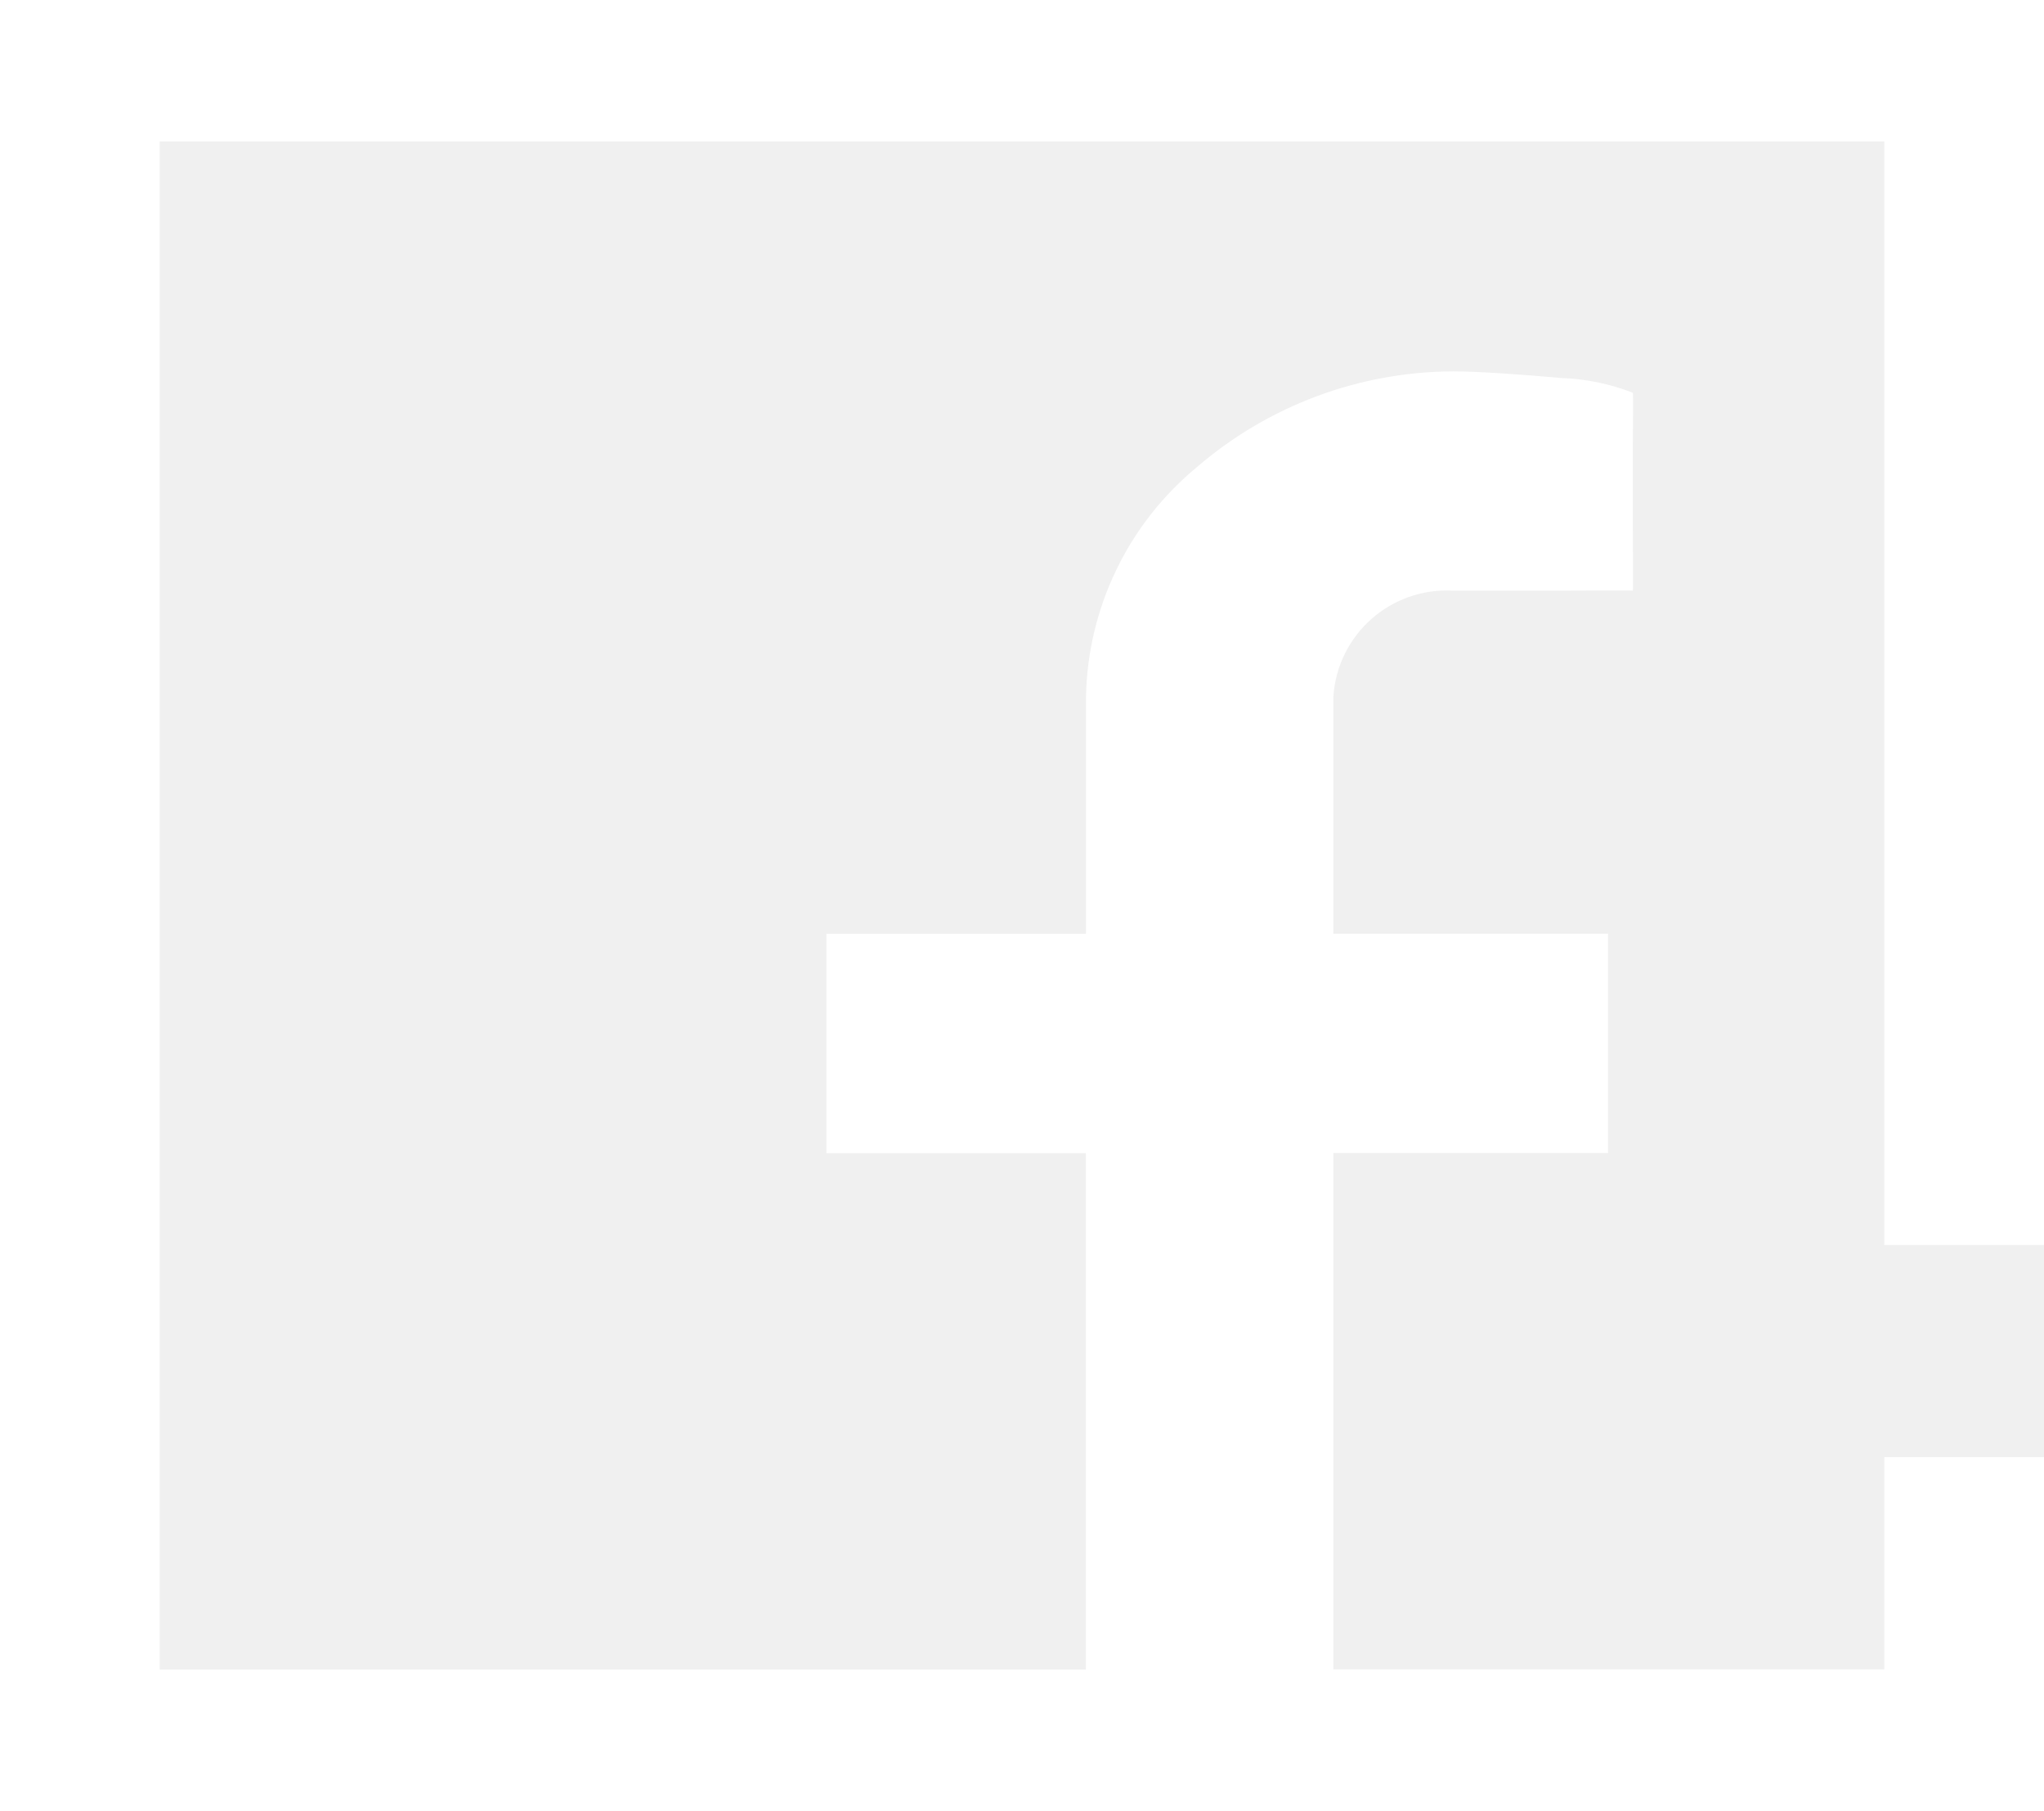
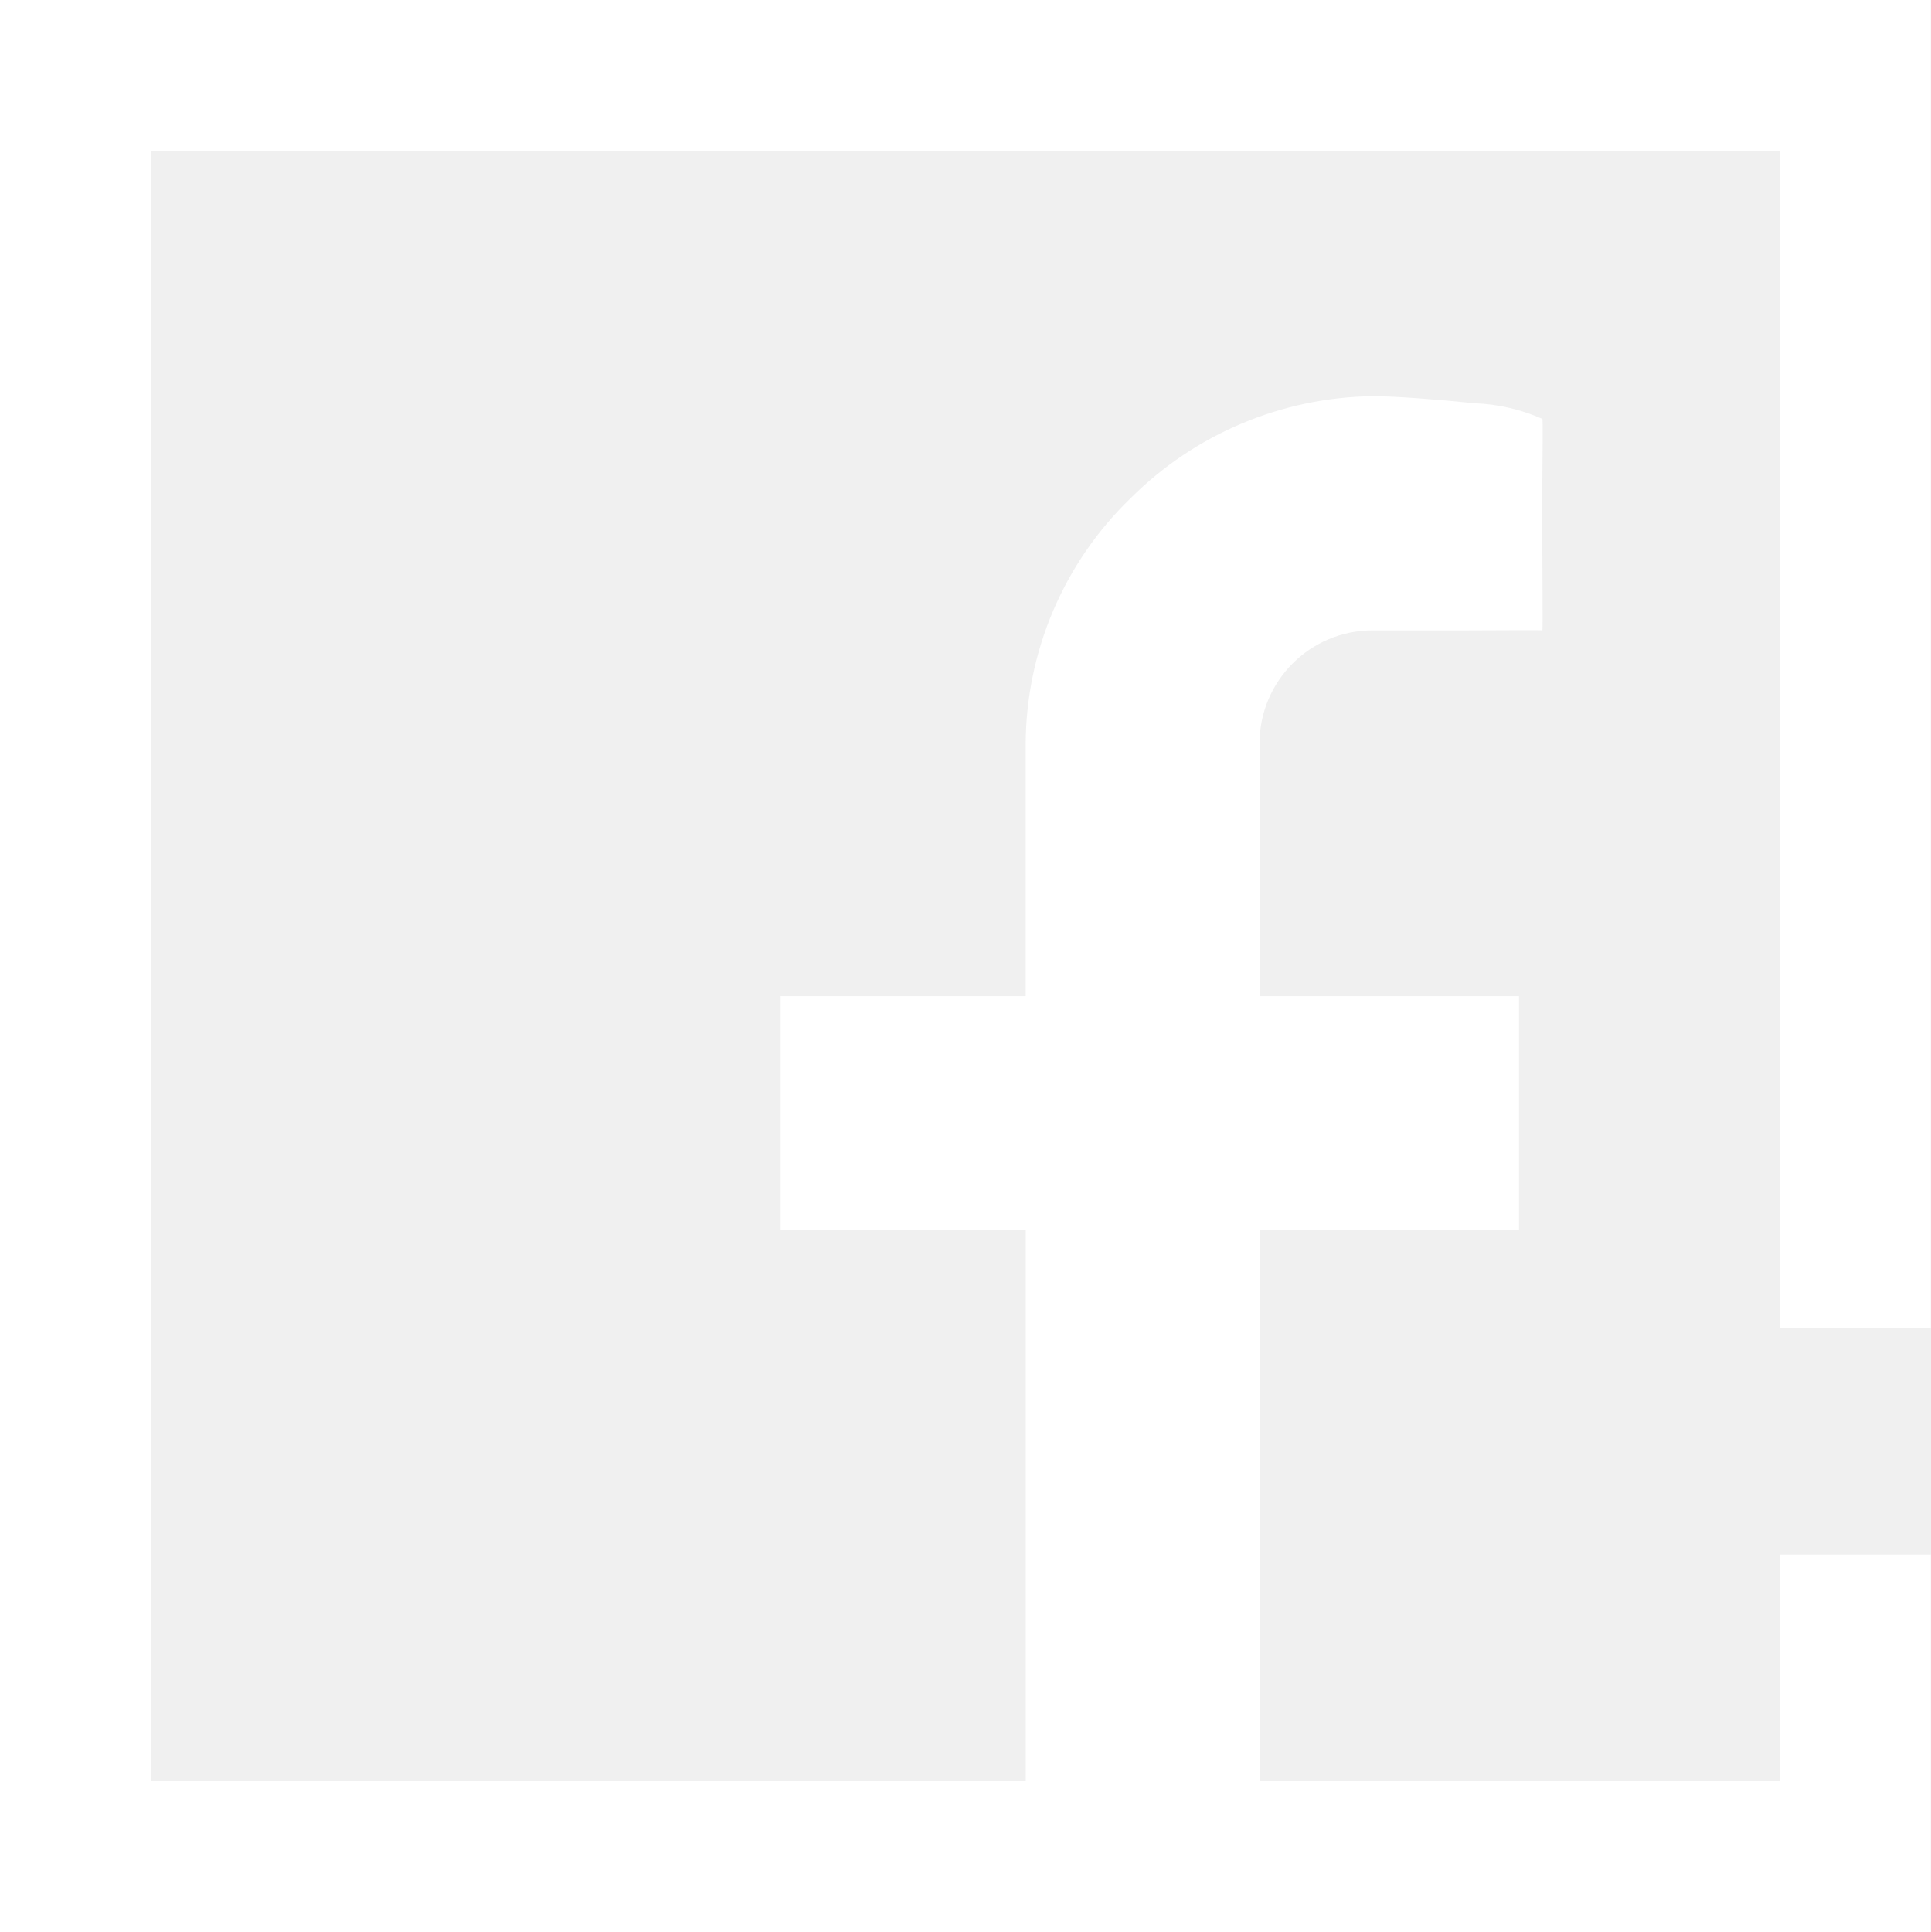
- <svg xmlns="http://www.w3.org/2000/svg" width="39.138" height="34.675" viewBox="0 0 39.138 34.675">
-   <path d="M37.609,23.839h1.529V0H0S0,3.844,0,5.418V29.257c0,1.332,0,5.418,0,5.418H39.138V27.9H36.08v4.064H25.531V22.078H30.79v-4.2H25.531V13.342a2.174,2.174,0,0,1,2.293-2.032h1.911c.5,0,1.518-.009,1.529,0s0-1.047,0-1.355V8.585c0-.238.014-1.061,0-1.065a4.151,4.151,0,0,0-1.371-.282c-.775-.07-1.6-.127-2.069-.127a7.561,7.561,0,0,0-4.9,1.828,5.85,5.85,0,0,0-2.13,4.415v4.526H15.823v4.2h4.969v9.888H3.058V2.709H36.08v21.13Zm0,0" transform="translate(0)" fill="#fff" />
+ <svg xmlns="http://www.w3.org/2000/svg" width="32.47" height="32.487" viewBox="0 0 32.47 32.487">
+   <path id="facebook" d="M31.2,22.335H32.47V0H0S0,3.6,0,5.076V27.411c0,1.248,0,5.076,0,5.076H32.47V26.142H29.933v3.807H21.182V20.685h4.363V16.751H21.182V12.5a1.9,1.9,0,0,1,1.9-1.9H24.67c.413,0,1.259-.008,1.268,0s0-.981,0-1.269V8.044c0-.223.012-.994,0-1A3.107,3.107,0,0,0,24.8,6.781c-.643-.065-1.324-.119-1.716-.119a5.871,5.871,0,0,0-4.068,1.713,5.779,5.779,0,0,0-1.767,4.136v4.24H13.128v3.934H17.25v9.264H2.537V2.538h27.4v19.8Zm0,0" transform="translate(0)" fill="#fff" />
</svg>
